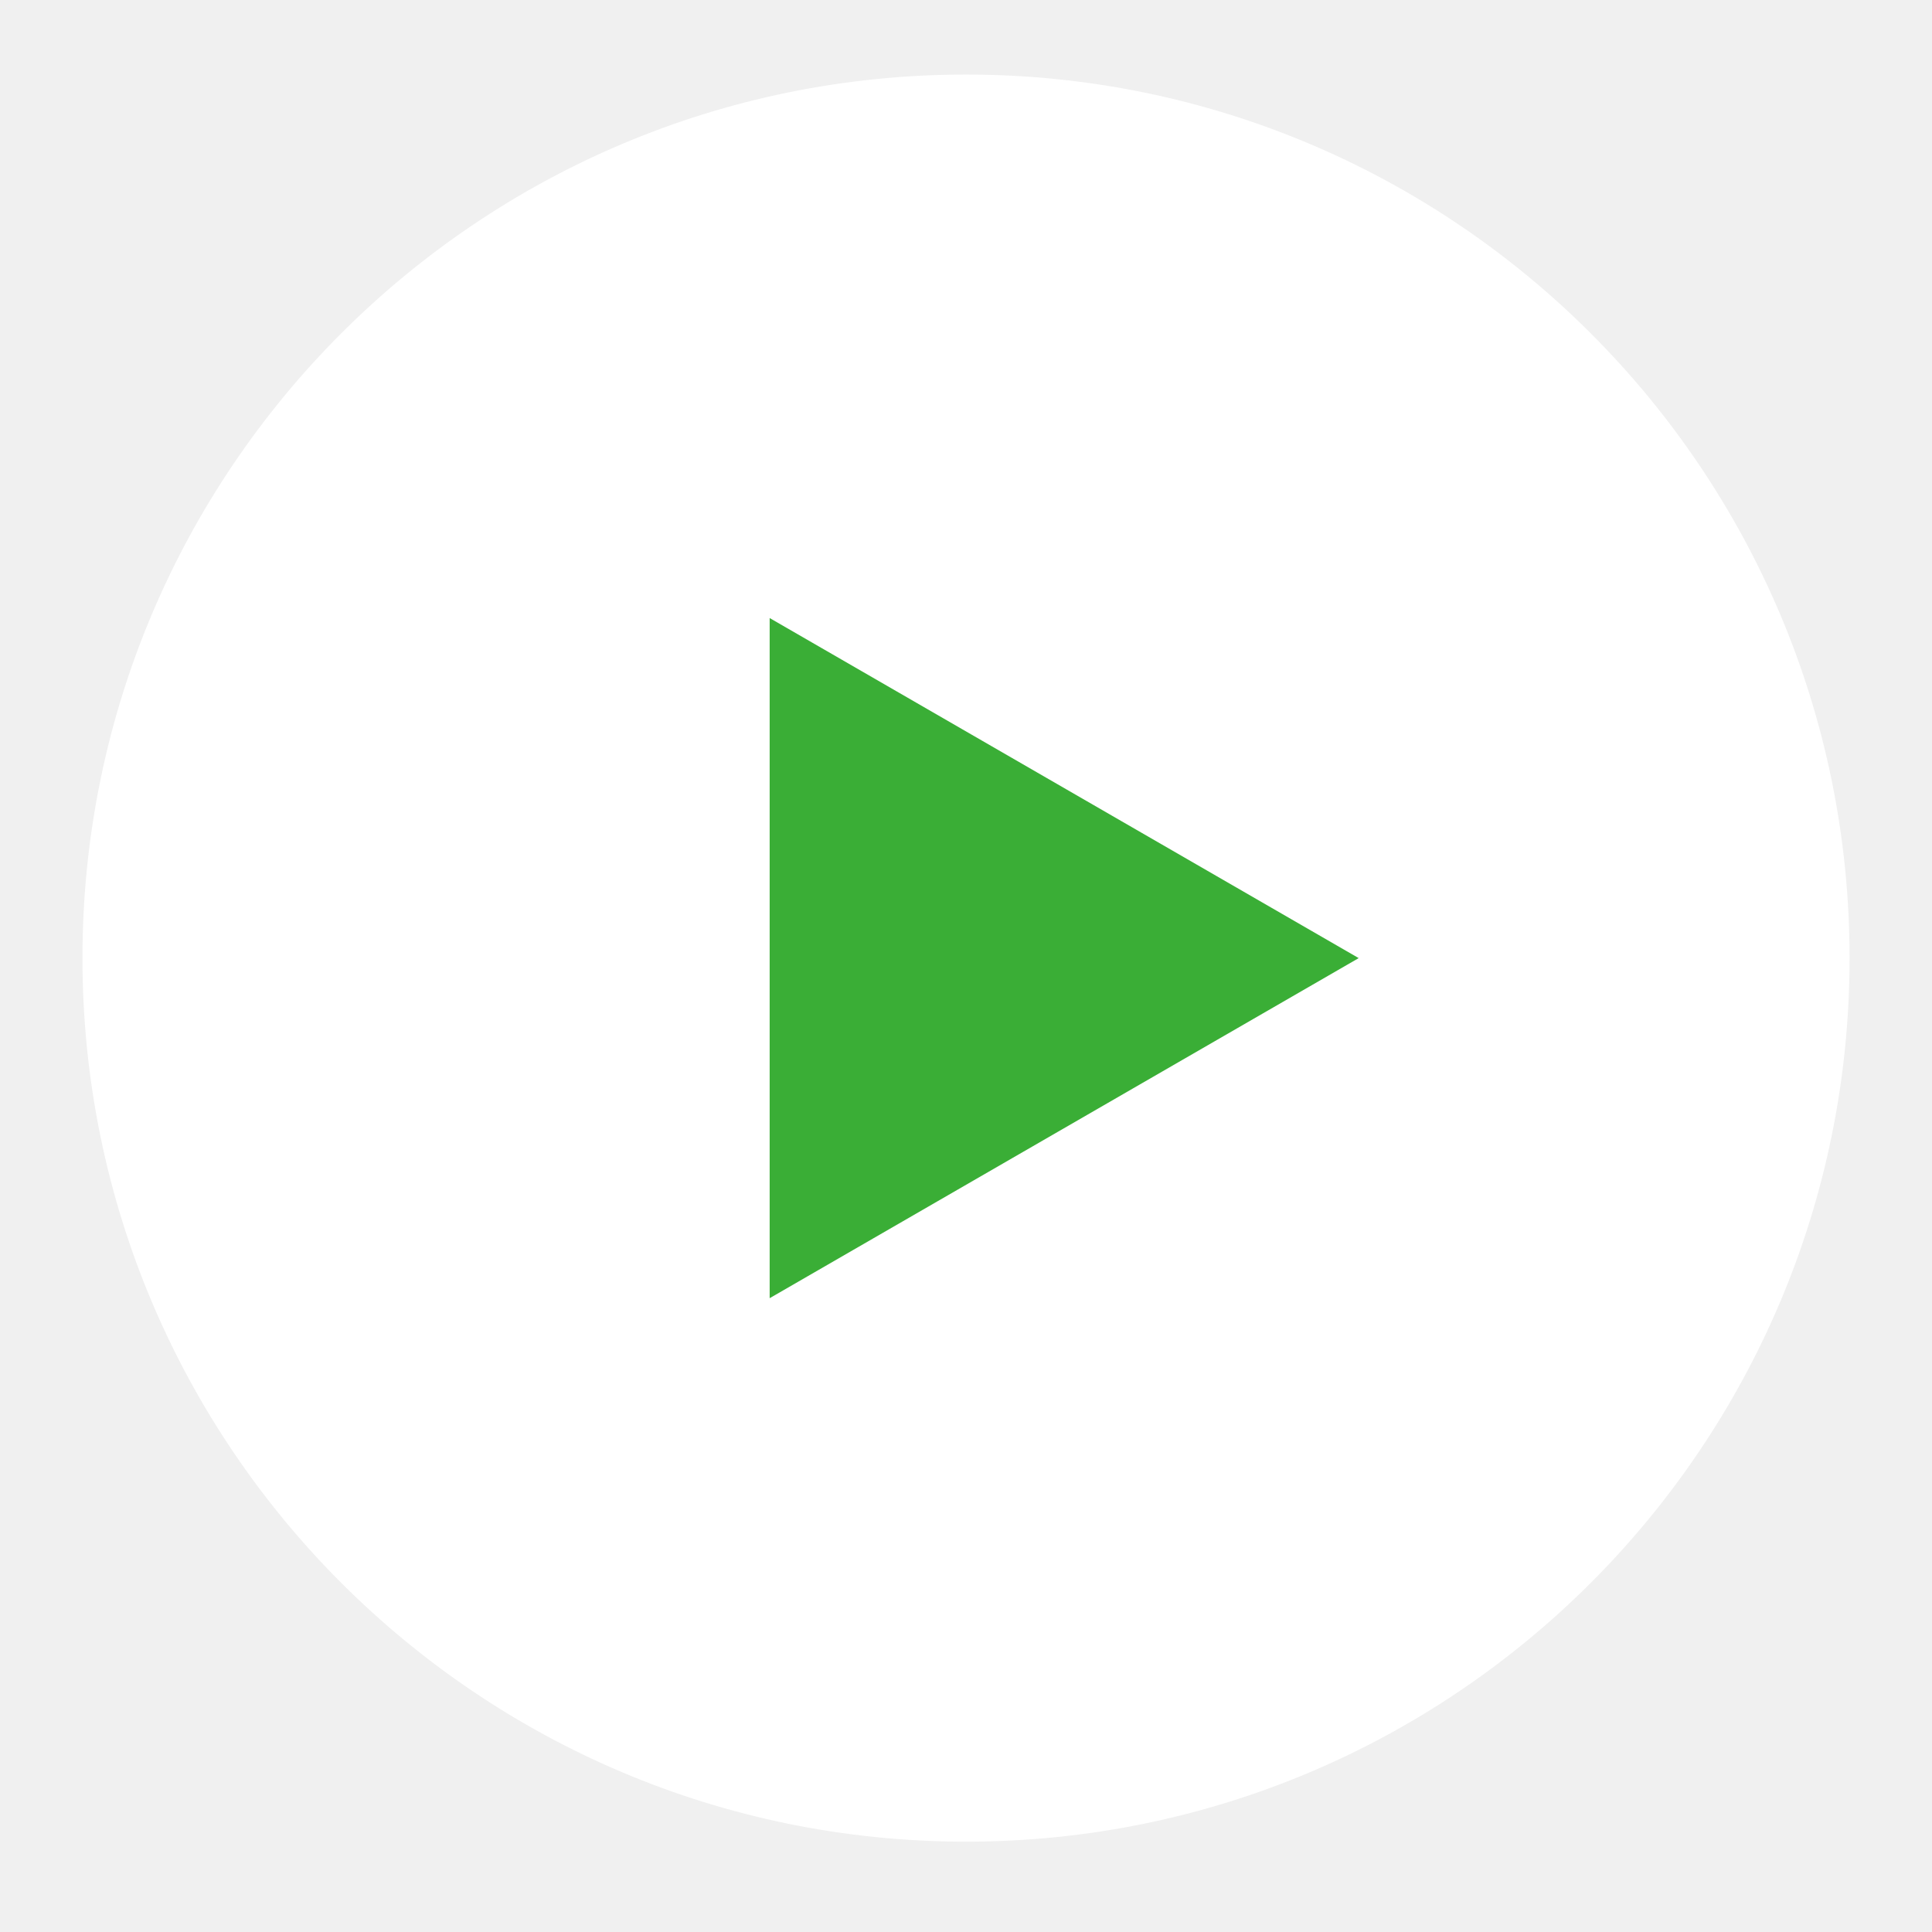
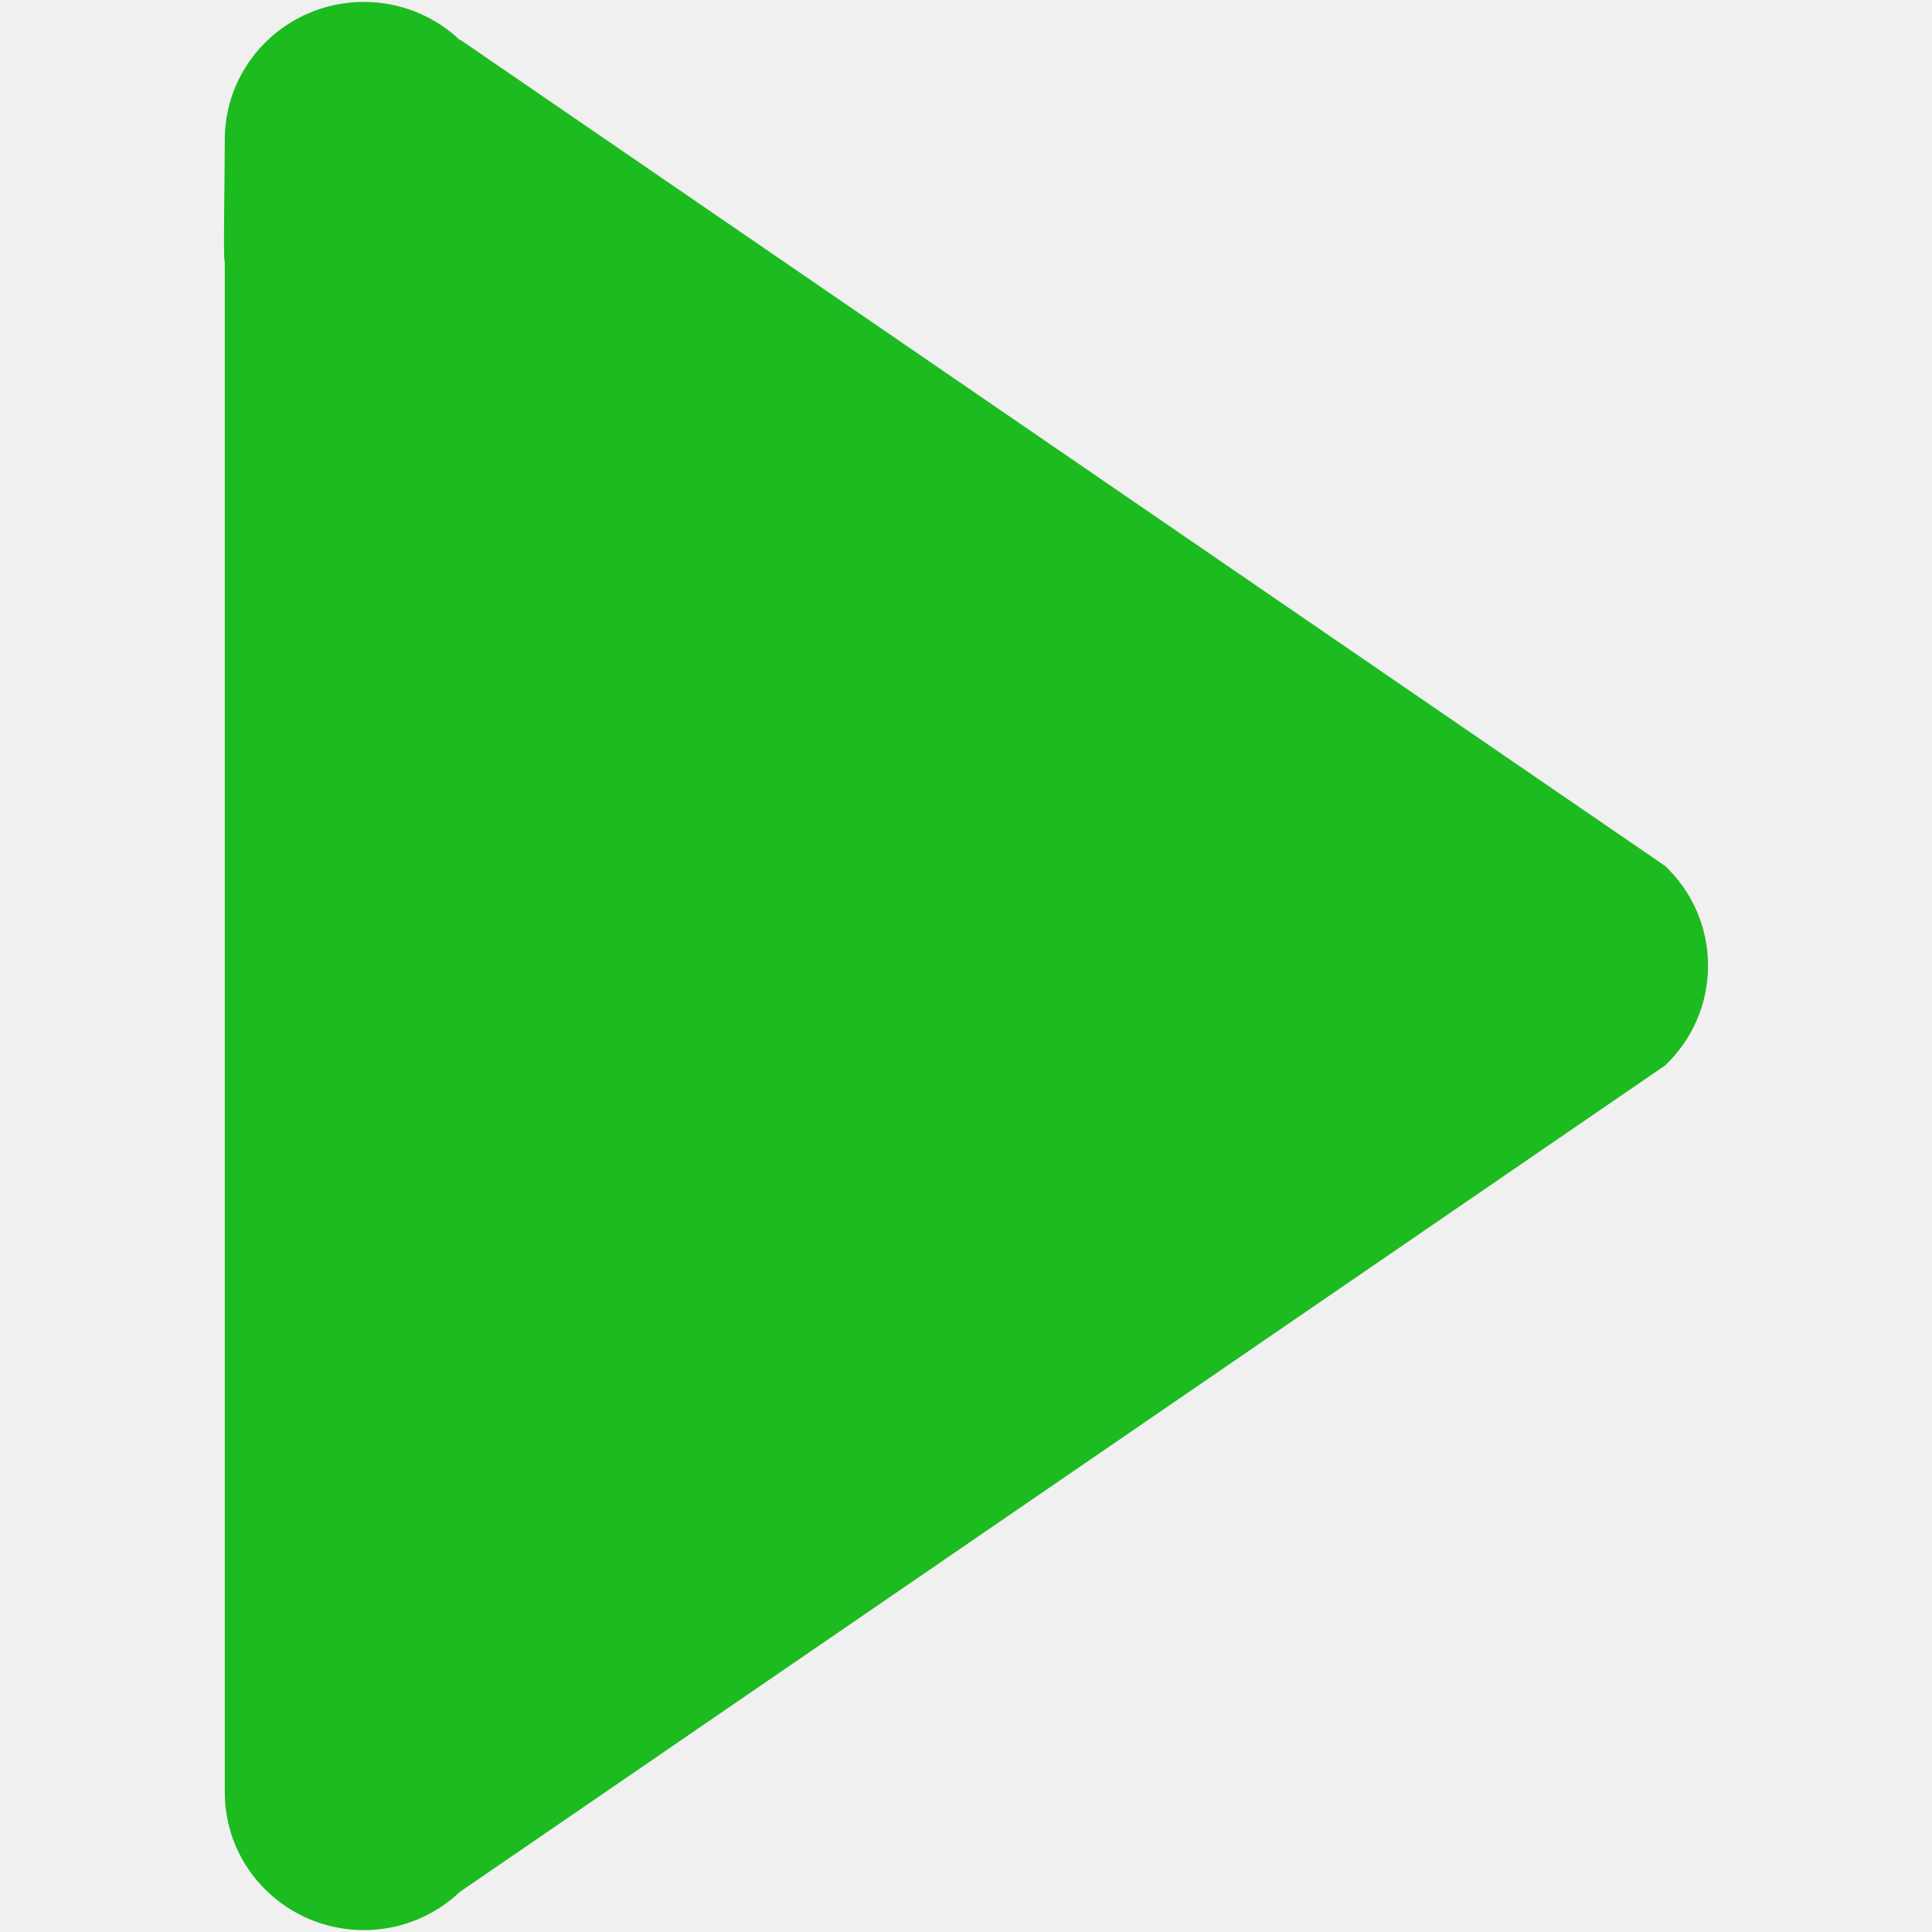
- <svg xmlns="http://www.w3.org/2000/svg" id="Layer_1" data-name="Layer 1" viewBox="0 0 72.841 72.841">
+ <svg xmlns="http://www.w3.org/2000/svg" t="1566656037236" class="icon" viewBox="0 0 1024 1024" version="1.1" p-id="1939" width="72" height="72">
  <defs>
-     <style>.cls-1{fill:#fff;}.cls-2{fill:#3aae36;}</style>
+     <style type="text/css" />
  </defs>
-   <circle class="cls-1" cx="36.421" cy="36.123" r="33.312" />
-   <polygon class="cls-2" points="51.226 36.123 29.018 23.302 29.018 48.945 51.226 36.123 29.018 23.302 29.018 48.945 51.226 36.123" />
+   <path d="M882.734 459.147l0.025-0.025L244.016 21.127l-0.2 0.188C230.582 8.748 212.628 1.014 192.841 1.014c-40.704 0-73.7 32.669-73.7 72.997 0 22.148-0.955 65.513 0 64.573l0 373.423 0 393.071c0 0.325 0 25.249 0 44.935 0 40.303 32.995 72.973 73.7 72.973 19.862 0 37.892-7.784 51.125-20.466l0.05 0.026 638.743-437.982-0.025-0.039c13.886-13.27 22.55-31.889 22.55-52.531 0-0.05 0-0.088 0-0.15 0-0.05 0-0.112 0-0.149C905.284 491.049 896.62 472.416 882.734 459.147z" p-id="1940" fill="#1CBB20" />
</svg>
